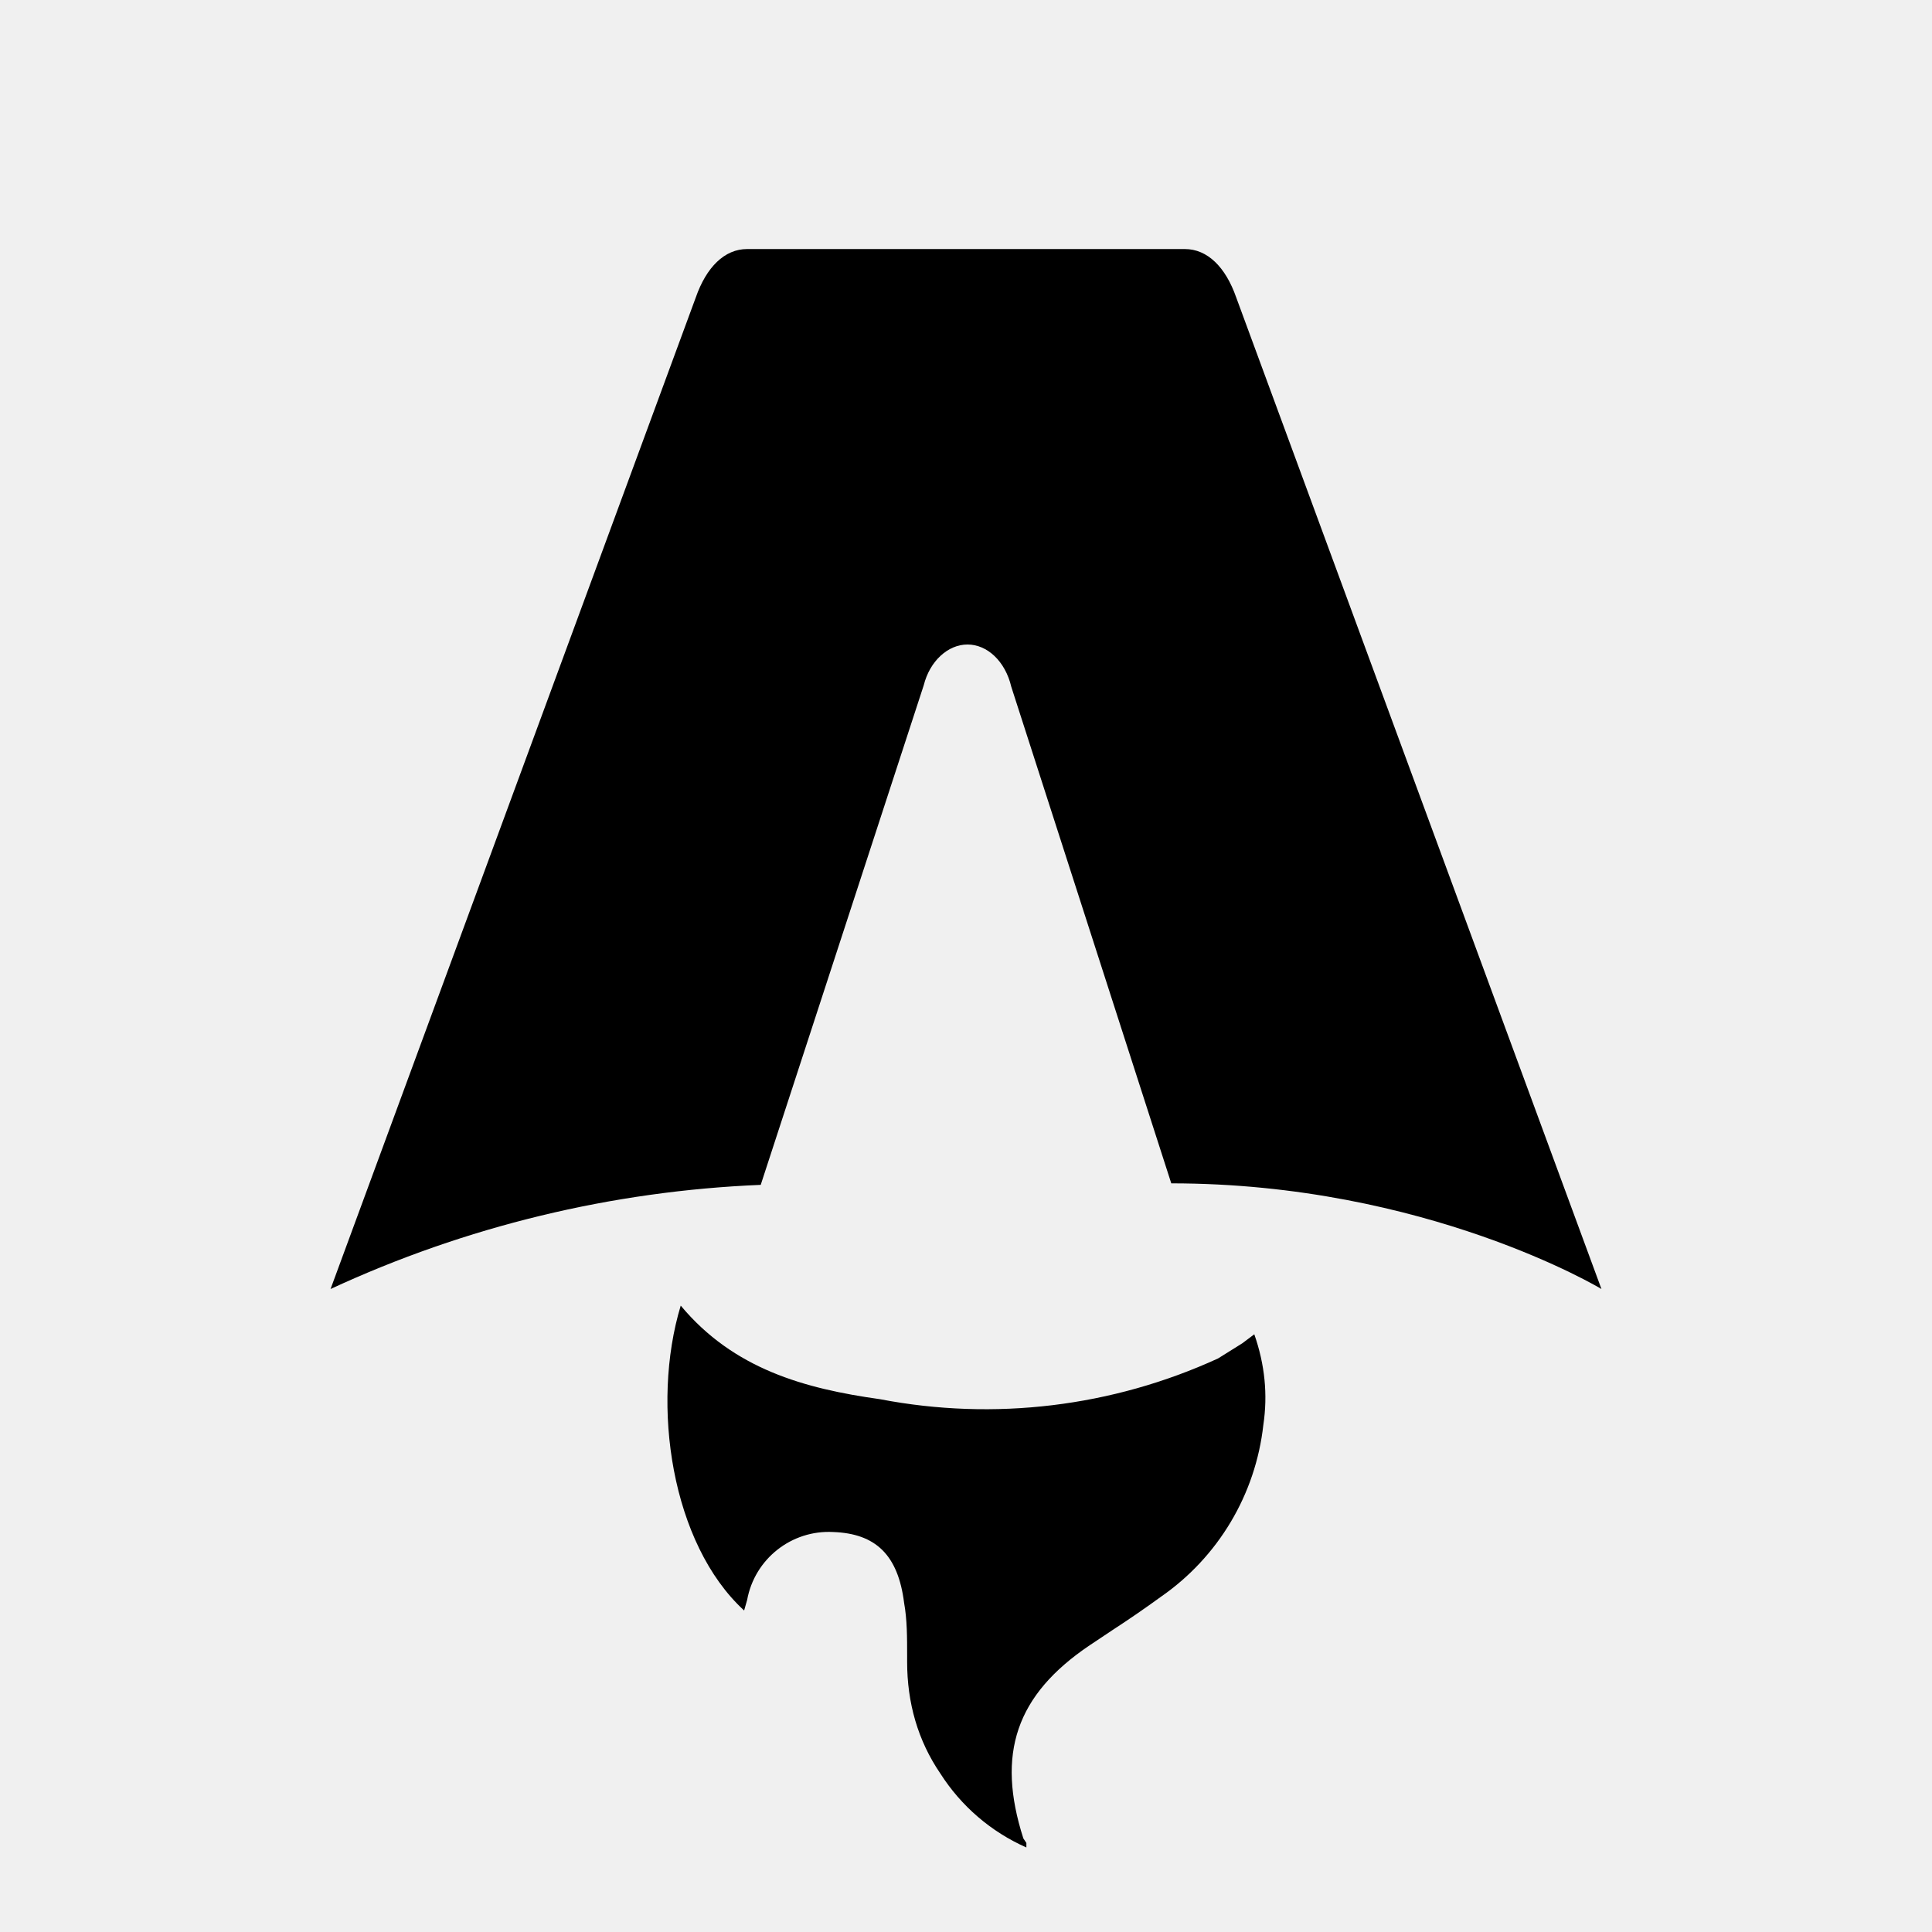
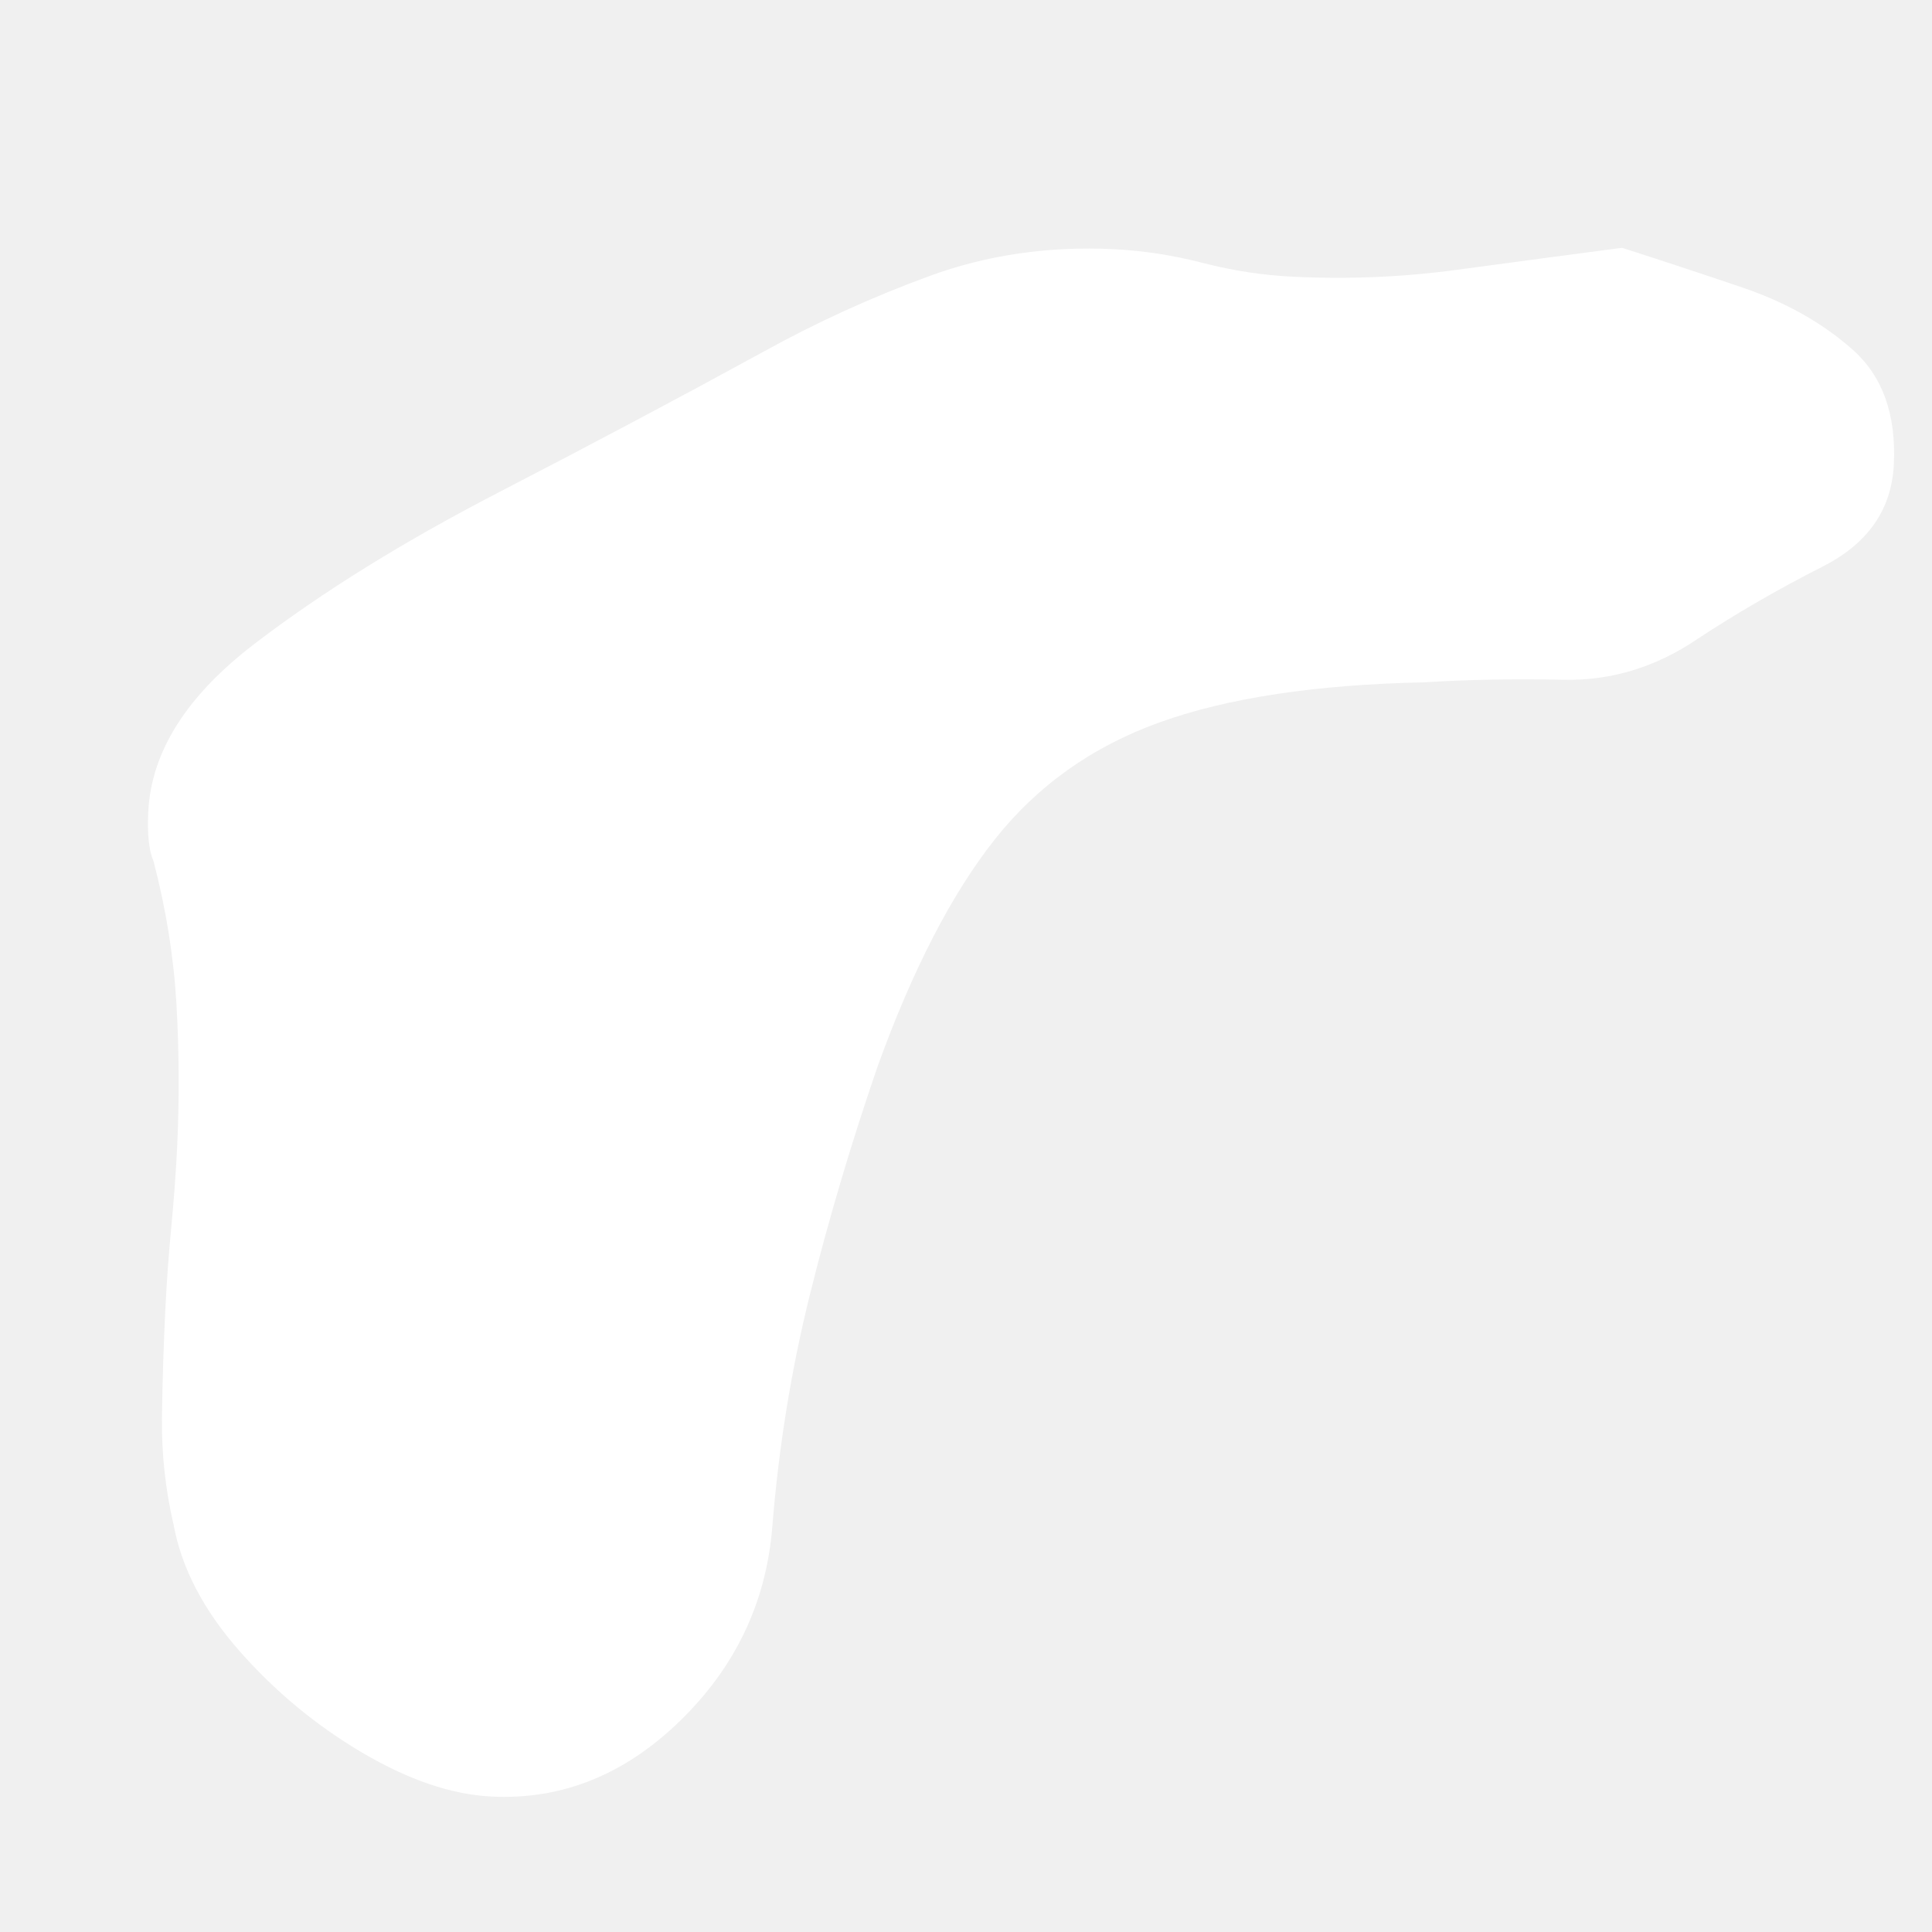
- <svg xmlns="http://www.w3.org/2000/svg" fill="none" viewBox="0 0 128 128">
-   <path d="M50.4 78.5a75.1 75.1 0 0 0-28.5 6.9l24.2-65.7c.7-2 1.9-3.2 3.4-3.2h29c1.5 0 2.7 1.2 3.4 3.2l24.2 65.7s-11.6-7-28.5-7L67 45.5c-.4-1.7-1.6-2.8-2.9-2.8-1.3 0-2.5 1.1-2.9 2.7L50.4 78.5Zm-1.1 28.2Zm-4.2-20.2c-2 6.6-.6 15.8 4.2 20.2a17.5 17.5 0 0 1 .2-.7 5.5 5.5 0 0 1 5.7-4.5c2.8.1 4.3 1.5 4.7 4.7.2 1.1.2 2.3.2 3.5v.4c0 2.7.7 5.2 2.2 7.4a13 13 0 0 0 5.7 4.9v-.3l-.2-.3c-1.8-5.6-.5-9.5 4.4-12.8l1.5-1a73 73 0 0 0 3.2-2.2 16 16 0 0 0 6.8-11.4c.3-2 .1-4-.6-6l-.8.6-1.6 1a37 37 0 0 1-22.4 2.7c-5-.7-9.7-2-13.2-6.2Z" />
-   <style>
-         path { fill: #000; }
-         @media (prefers-color-scheme: dark) {
-             path { fill: #FFF; }
-         }
-     </style>
+ <svg xmlns="http://www.w3.org/2000/svg" width="500" zoomAndPan="magnify" viewBox="0 0 375 375" height="500" preserveAspectRatio="xMidYMid meet" version="1.0">
+   <defs>
+     <g />
+     <clipPath id="d9180a3504">
+       <rect x="0" width="375" y="0" height="375" />
+     </clipPath>
+   </defs>
+   <g transform="matrix(1, 0, 0, 1, 0, 0)">
+     <g clip-path="url(#d9180a3504)">
+       <g fill="#ffffff" fill-opacity="1">
+         <g transform="translate(-18.11273, 368.7086)">
+           <g>
+             <path d="M 332.953 -320.609 C 340.148 -318.305 347.941 -315.734 356.328 -312.891 C 364.711 -310.047 371.82 -306.047 377.656 -300.891 C 383.5 -295.734 386.18 -288.289 385.703 -278.562 C 385.273 -269.812 380.688 -263.211 371.938 -258.766 C 363.195 -254.328 355.051 -249.613 347.5 -244.625 C 339.426 -239.176 330.766 -236.555 321.516 -236.766 C 312.273 -236.973 303.254 -236.805 294.453 -236.266 C 273.484 -235.828 256.426 -233.25 243.281 -228.531 C 230.133 -223.82 219.398 -216.188 211.078 -205.625 C 202.766 -195.07 195.234 -180.461 188.484 -161.797 C 183.367 -146.941 178.984 -132.172 175.328 -117.484 C 171.68 -102.805 169.238 -87.703 168 -72.172 C 166.789 -57.598 160.816 -45.094 150.078 -34.656 C 139.336 -24.219 127.156 -19.332 113.531 -20 C 105.758 -20.383 97.375 -23.234 88.375 -28.547 C 79.375 -33.867 71.414 -40.473 64.5 -48.359 C 57.582 -56.254 53.352 -64.379 51.812 -72.734 C 50.207 -79.641 49.453 -86.625 49.547 -93.688 C 49.648 -100.75 49.867 -107.68 50.203 -114.484 C 50.461 -119.828 50.848 -125.164 51.359 -130.5 C 51.867 -135.844 52.242 -140.945 52.484 -145.812 C 52.93 -155.039 52.895 -164.297 52.375 -173.578 C 51.852 -182.859 50.363 -192.191 47.906 -201.578 C 47.02 -203.578 46.68 -206.766 46.891 -211.141 C 47.461 -222.797 54.332 -233.66 67.5 -243.734 C 80.664 -253.805 96.5 -263.625 115 -273.188 C 133.5 -282.758 150.508 -291.797 166.031 -300.297 C 176.551 -306.117 187.391 -311.066 198.547 -315.141 C 209.711 -319.223 221.613 -320.957 234.25 -320.344 C 240.082 -320.051 245.883 -319.156 251.656 -317.656 C 257.438 -316.164 263.242 -315.281 269.078 -315 C 279.773 -314.469 290.395 -314.914 300.938 -316.344 C 311.488 -317.77 322.16 -319.191 332.953 -320.609 Z M 332.953 -320.609 " />
+           </g>
+         </g>
+       </g>
+     </g>
+   </g>
</svg>
